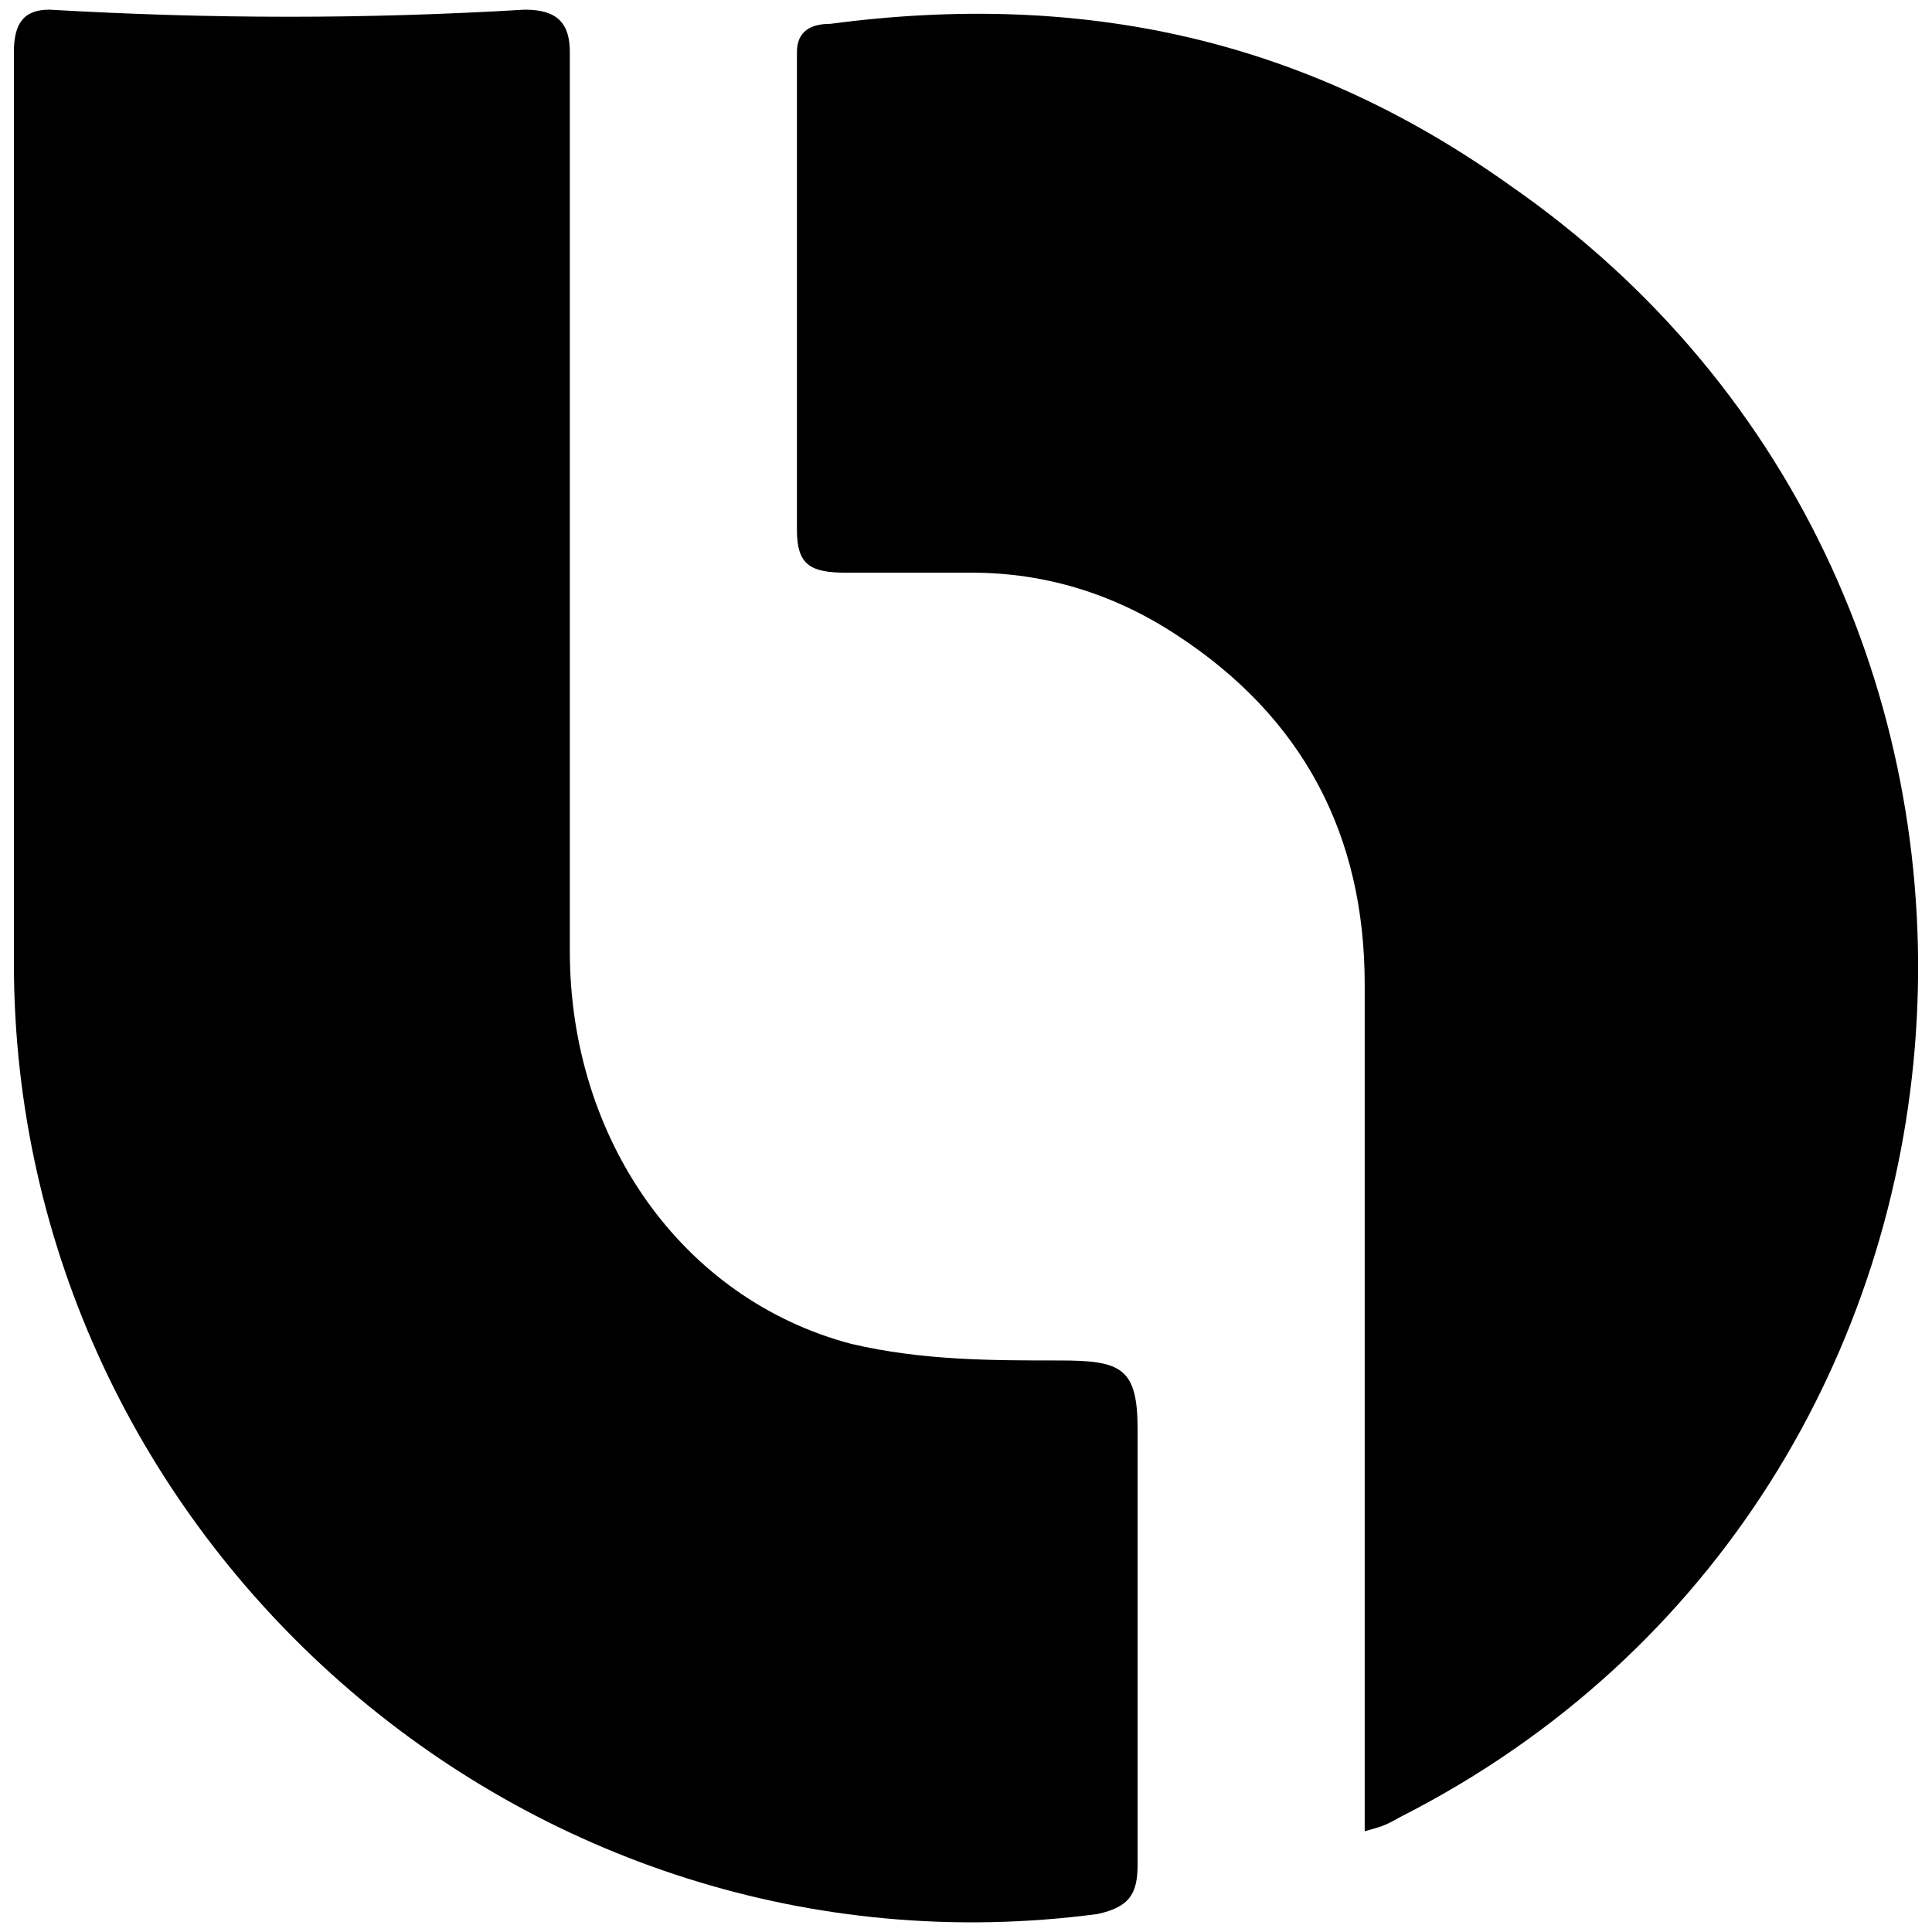
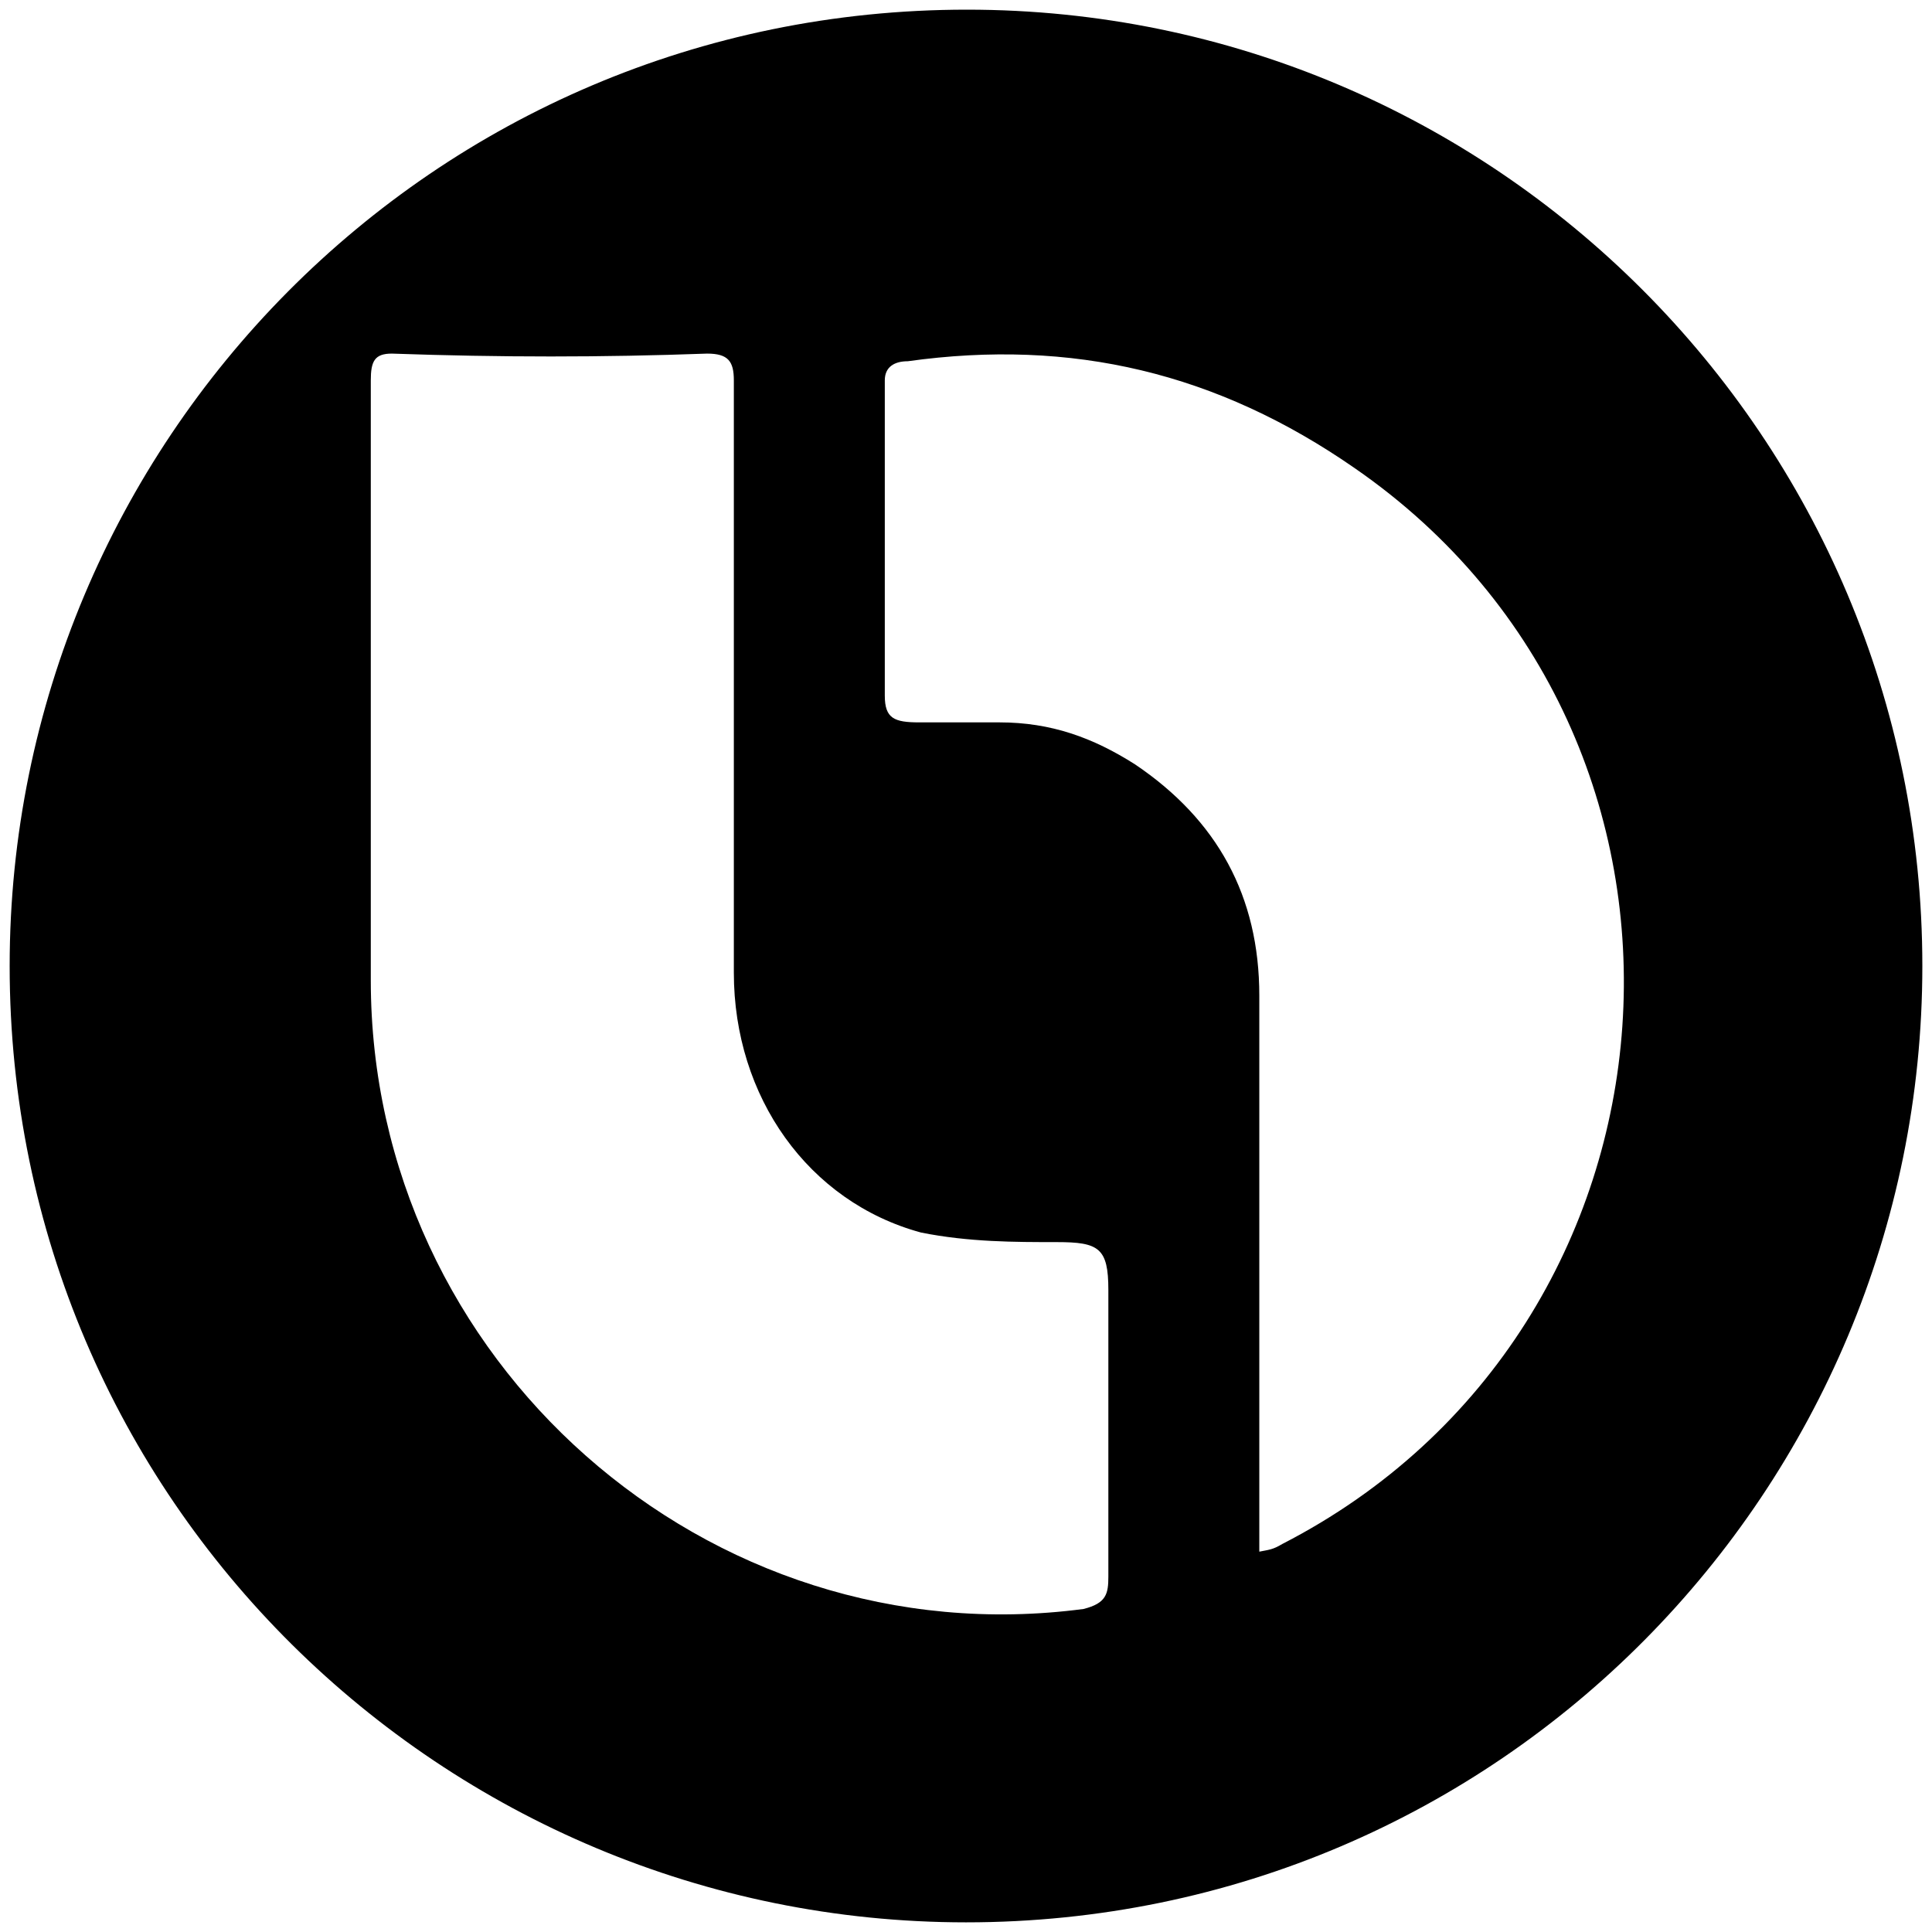
<svg xmlns="http://www.w3.org/2000/svg" width="1000" height="1000">
-   <path d="M7.19 498.464V27.04C7.19 12.347 12.088 5 25.557 5c84.489 4.898 164.08 4.898 246.12 0 17.142 0 23.265 7.347 23.265 22.04v465.301c0 96.734 57.55 179.998 145.712 203.263 36.735 8.572 72.244 8.572 107.754 8.572 31.836 0 40.408 3.673 40.408 35.51v225.303c0 14.693-3.674 22.04-20.816 25.714C271.677 1029.886 7.19 796.01 7.19 498.463zm405.301-224.08V27.042c0-11.02 7.347-14.694 17.143-14.694C559.428-4.796 674.529 19.694 781.058 95.61c306.12 211.834 274.283 677.135-56.325 844.888-8.572 4.898-9.796 4.898-18.368 7.347V509.484c0-77.142-31.836-138.366-97.958-181.222-31.836-20.817-67.346-31.837-105.304-31.837h-64.898c-18.367 0-25.714-3.673-25.714-22.04z" style="fill:#000;fill-opacity:1;fill-rule:nonzero;stroke:none;" />
+   <path d="M500.496 5C223.572 5 5 229.506 5 500.002c0 276.43 224.506 495.001 495.002 495.001 276.43 0 495.001-224.506 495.001-495.001C995.003 226.539 773.464 5 500.496 5zM191.924 507.42V196.868c0-9.89 1.978-13.846 10.879-13.846 56.374 1.978 108.791 1.978 163.187 0 10.88 0 13.846 3.956 13.846 13.846v306.594c0 64.286 38.572 118.682 96.924 134.506 24.725 4.945 48.462 4.945 70.22 4.945 21.758 0 26.703 2.967 26.703 24.726v148.352c0 8.9-.989 13.846-12.857 16.813-194.836 25.714-368.902-128.572-368.902-325.386zm266.045-147.364V196.87c0-6.923 4.945-9.89 11.868-9.89 85.055-11.869 160.22 5.934 231.43 55.384 201.758 139.451 180 445.057-37.583 556.815-4.946 2.968-6.924 2.968-11.869 3.957V515.33c0-51.428-21.758-90.989-64.286-119.67-21.758-13.847-43.516-21.759-70.22-21.759h-41.538c-12.857 0-17.802-1.978-17.802-13.846z" style="fill:#000;fill-opacity:1;fill-rule:nonzero;stroke:none;" />
</svg>
